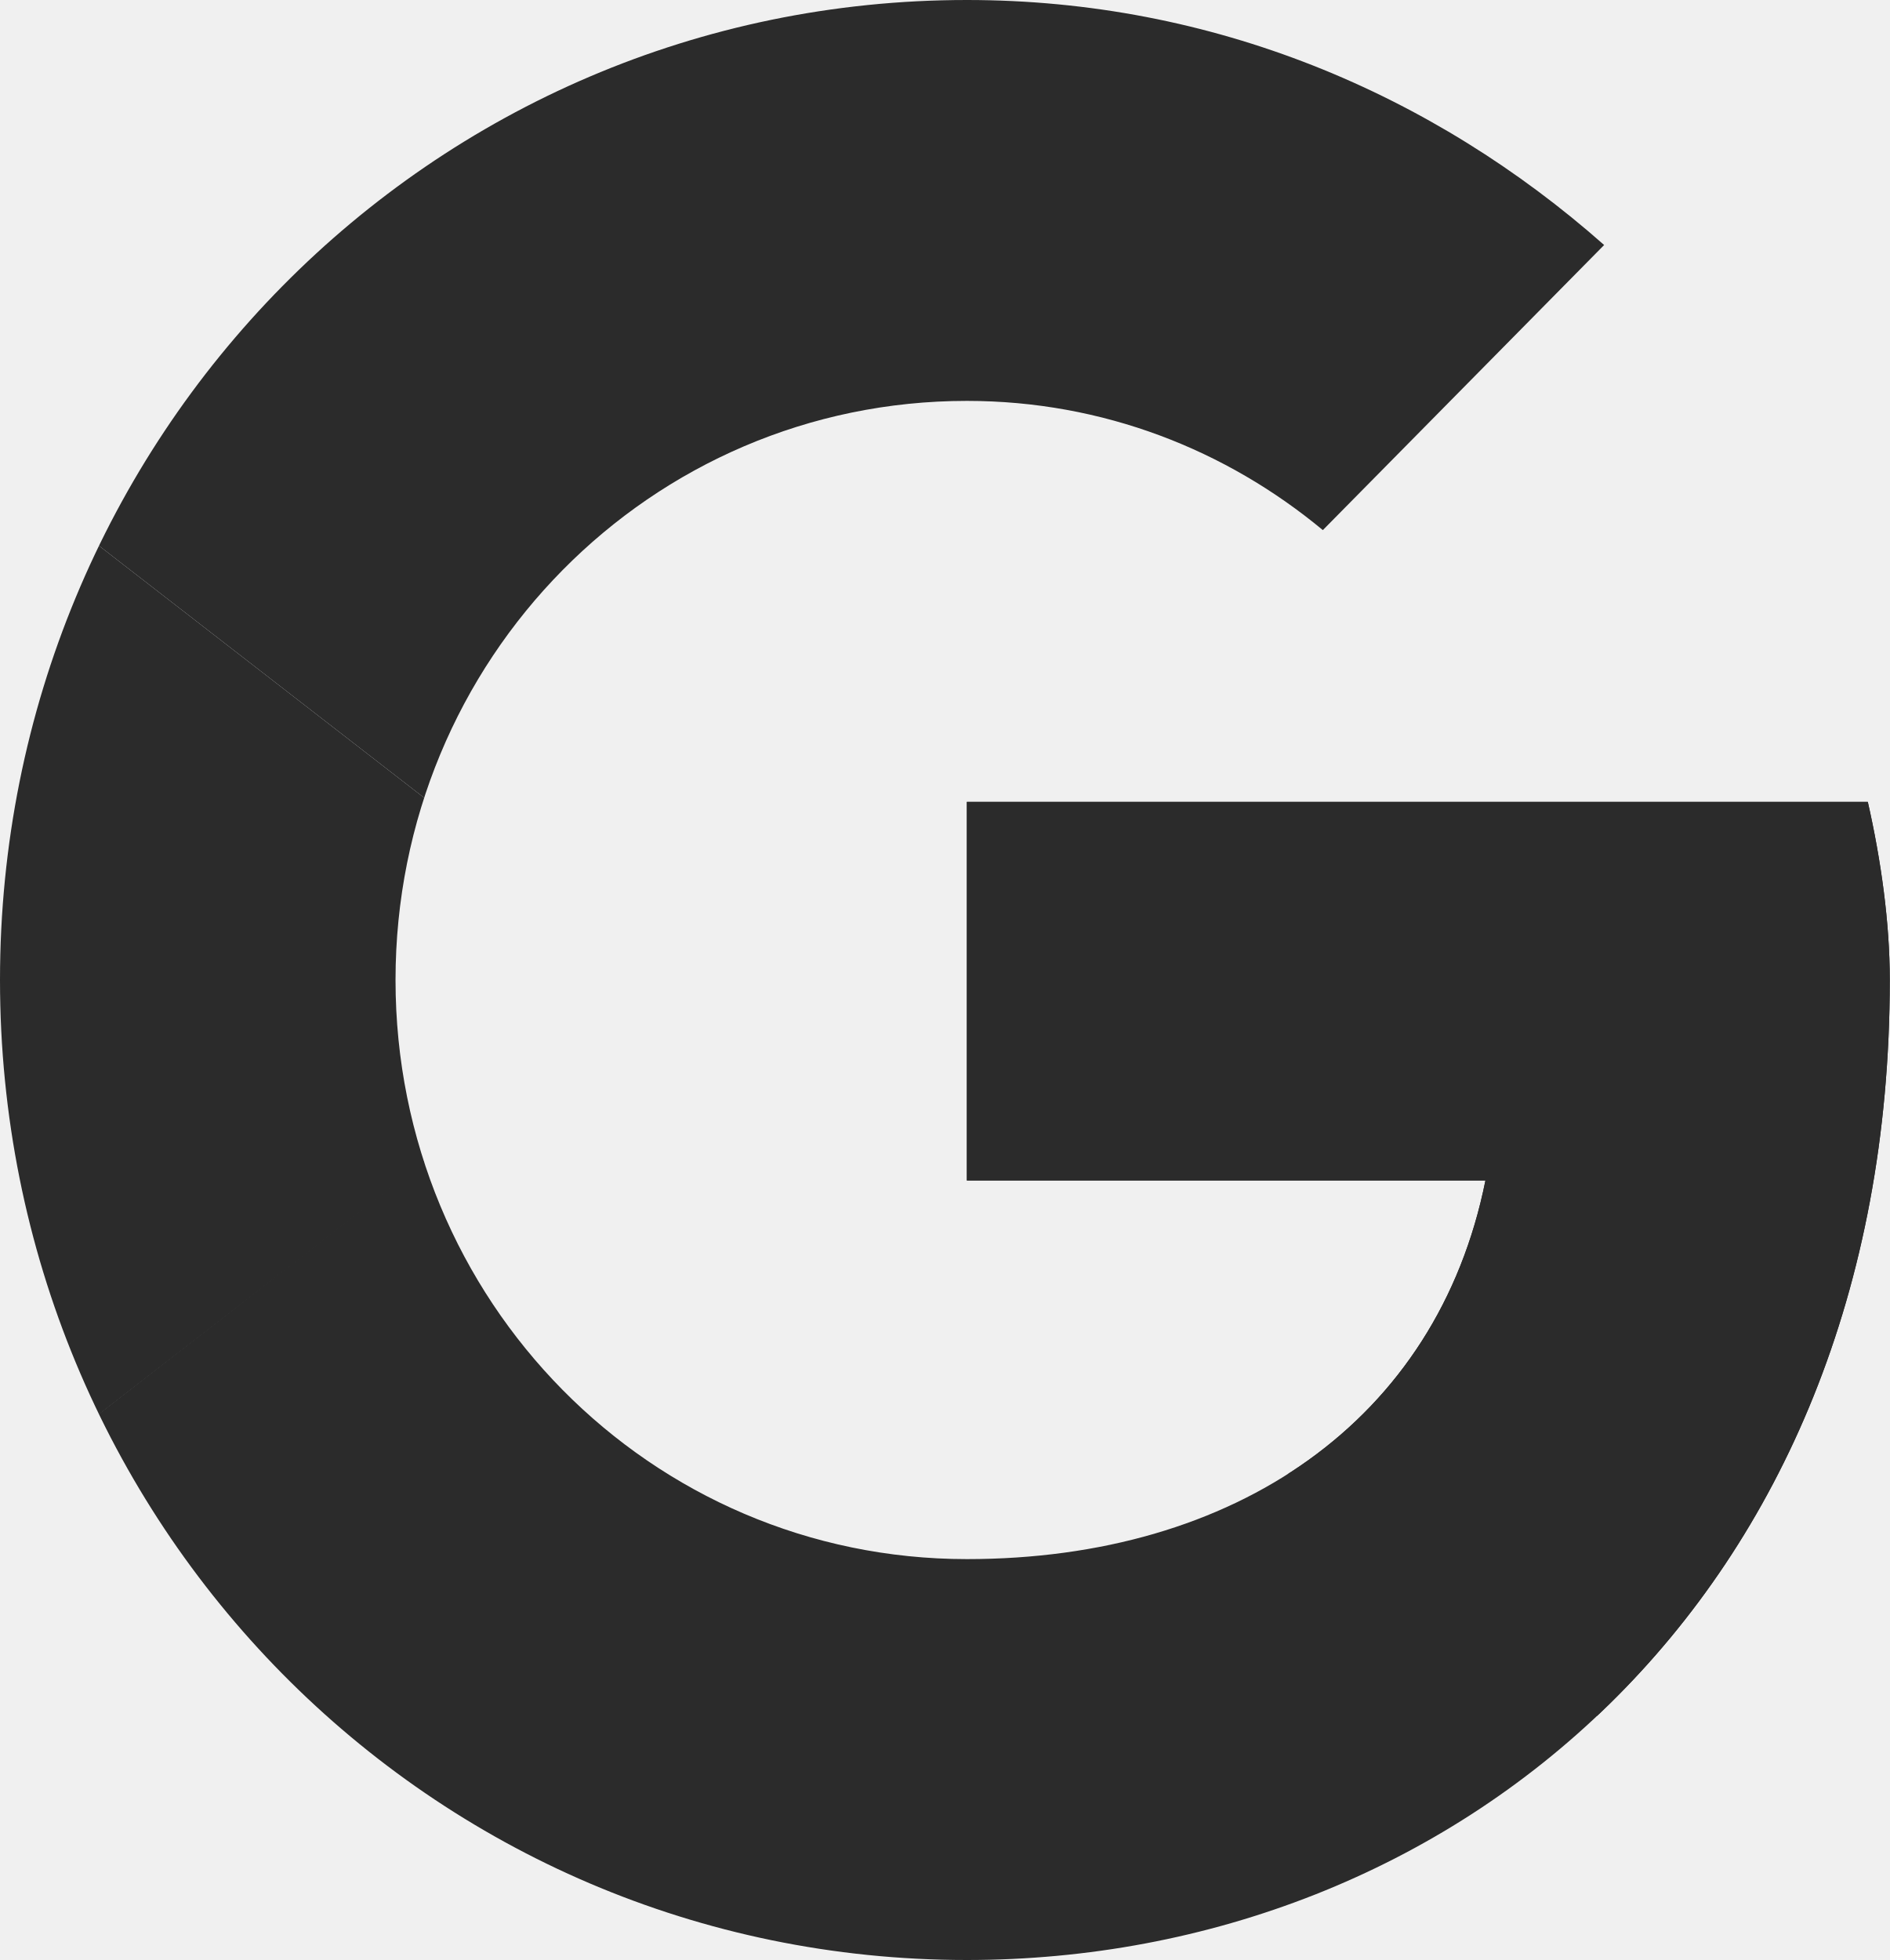
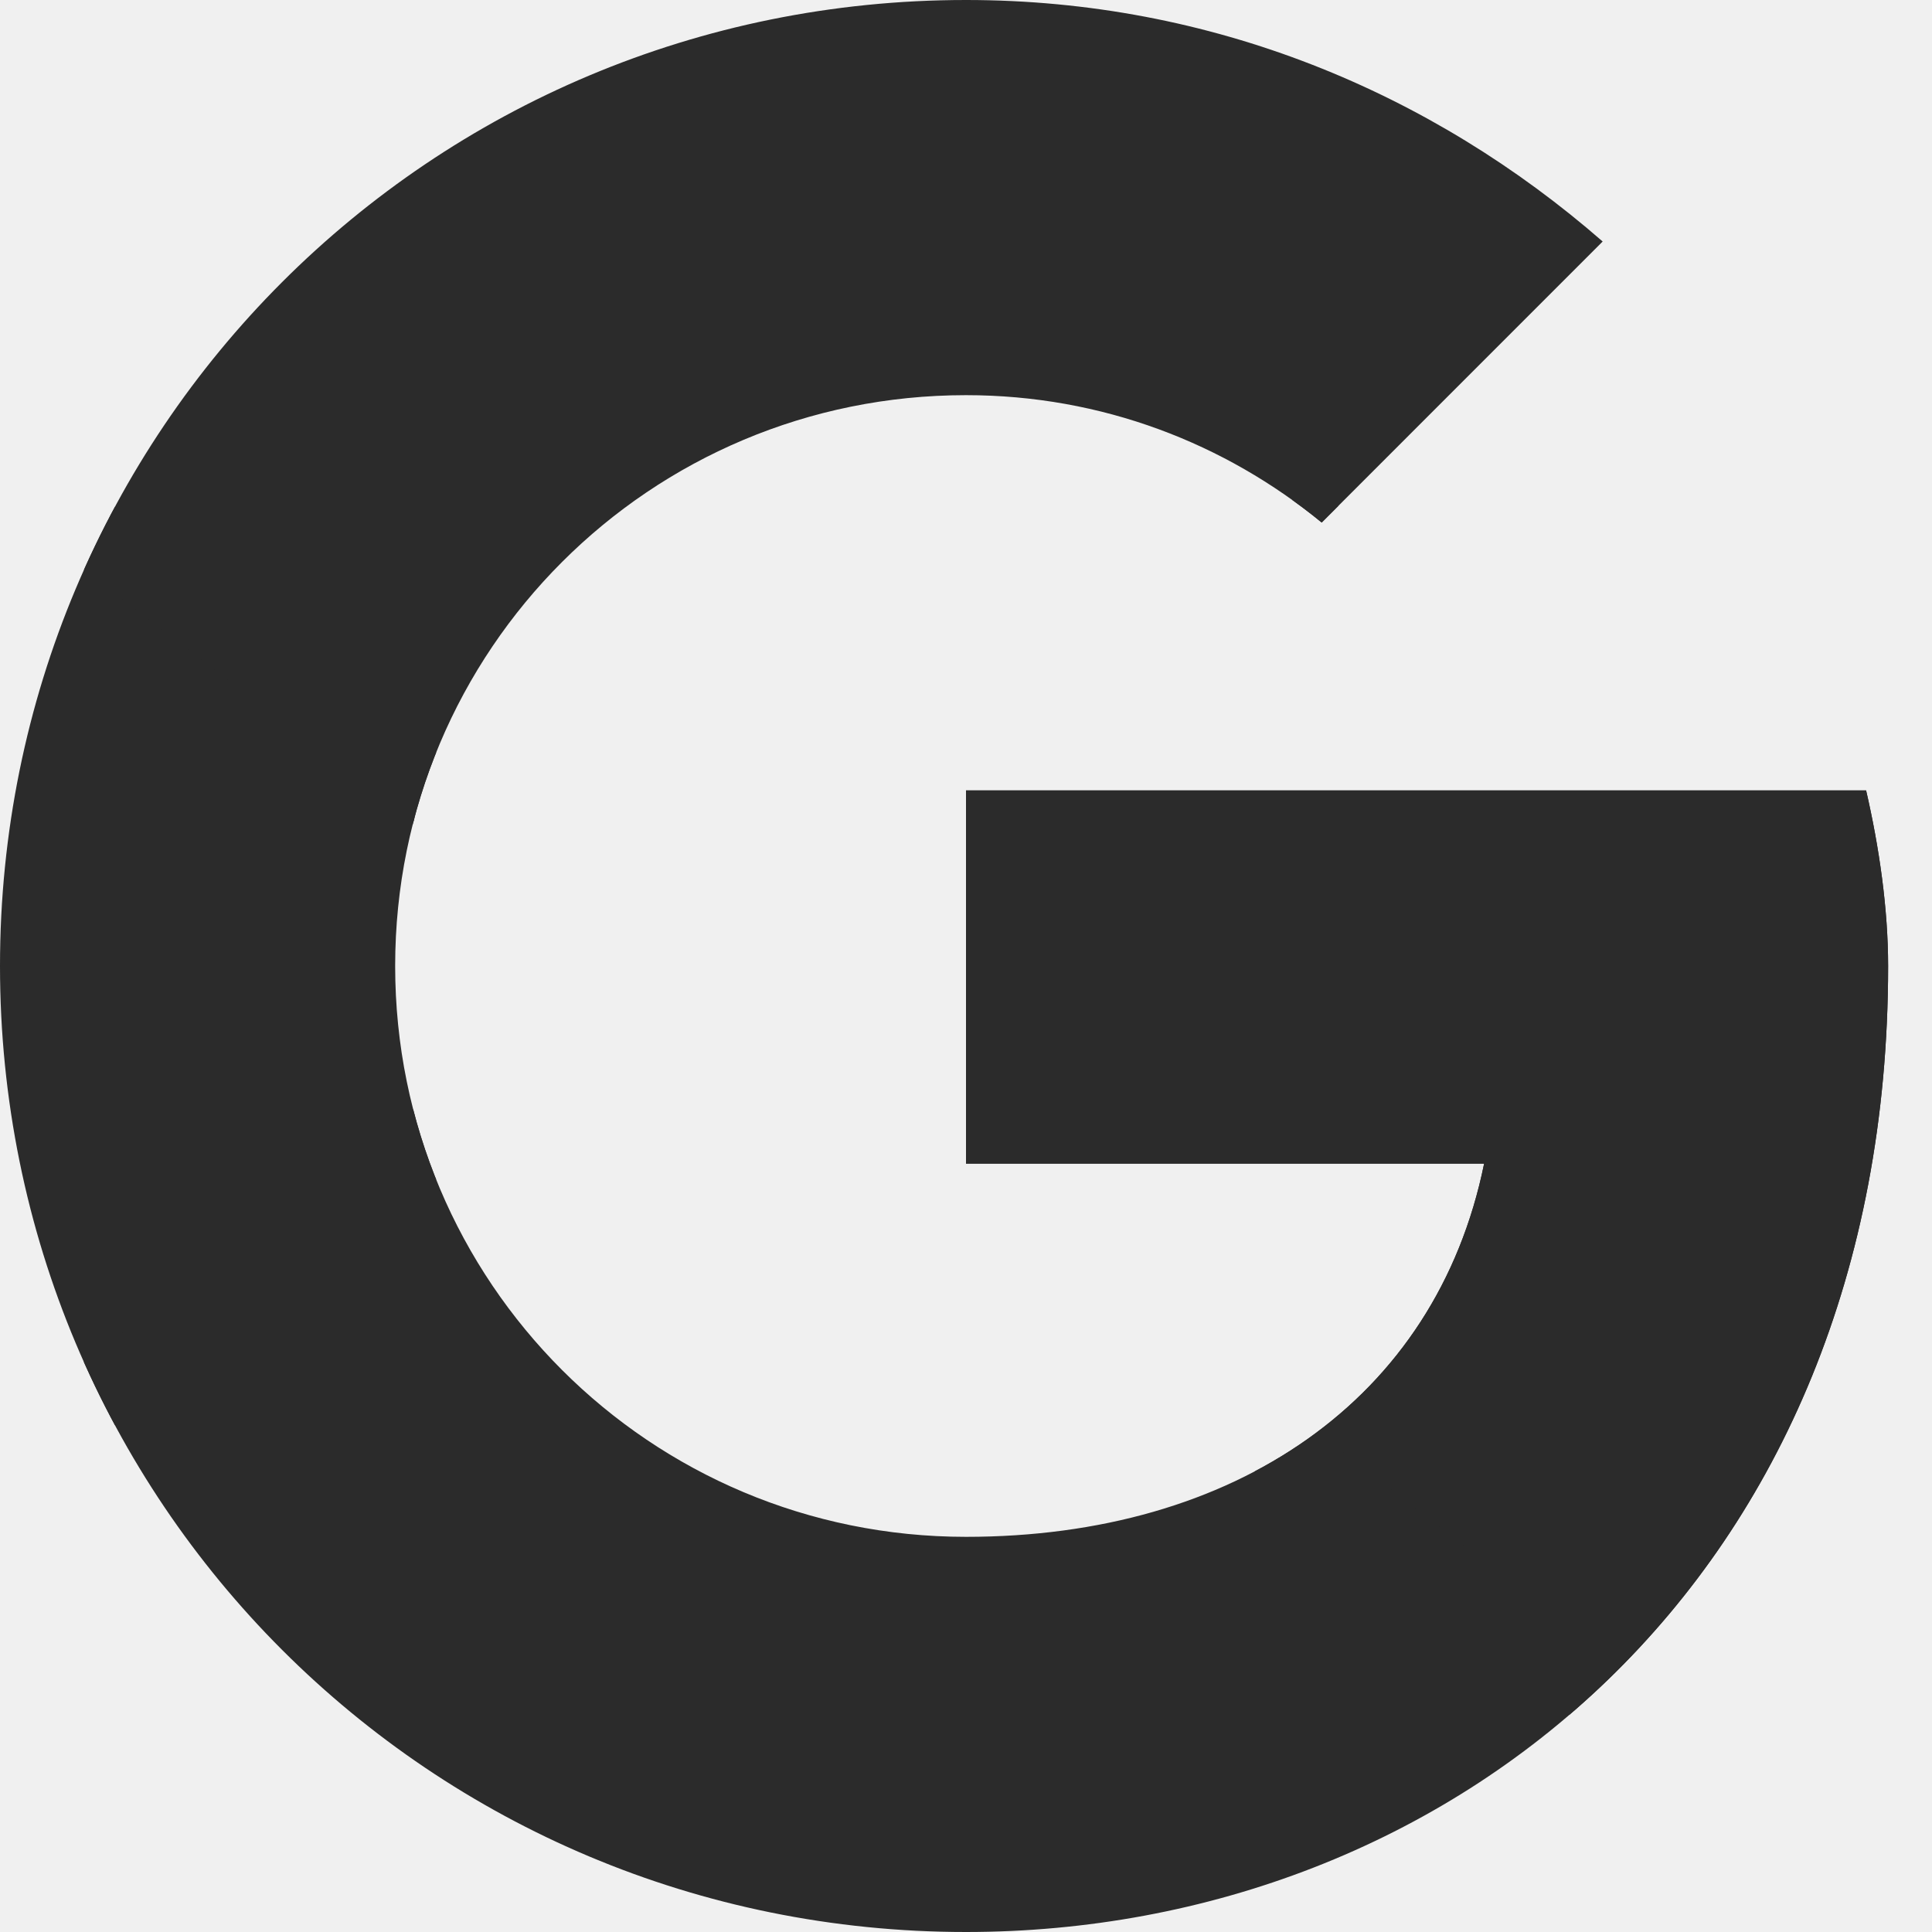
- <svg xmlns="http://www.w3.org/2000/svg" xmlns:xlink="http://www.w3.org/1999/xlink" width="27px" height="28px" viewBox="0 0 27 28" version="1.1">
+ <svg xmlns="http://www.w3.org/2000/svg" xmlns:xlink="http://www.w3.org/1999/xlink" width="28px" height="28px" viewBox="0 0 28 28" version="1.1">
  <defs>
-     <path d="M26.686,11.455 L13.814,11.455 L13.814,16.864 L21.223,16.864 C20.533,20.3 17.644,22.273 13.814,22.273 C9.293,22.273 5.651,18.582 5.651,14 C5.651,9.418 9.293,5.727 13.814,5.727 C15.76,5.727 17.519,6.427 18.9,7.573 L22.919,3.5 C20.47,1.336 17.33,0 13.814,0 C6.153,0 0,6.236 0,14 C0,21.764 6.153,28 13.814,28 C20.721,28 27,22.909 27,14 C27,13.173 26.874,12.282 26.686,11.455 Z" id="path-1" />
-     <path d="M26.686,11.455 L13.814,11.455 L13.814,16.864 L21.223,16.864 C20.533,20.3 17.644,22.273 13.814,22.273 C9.293,22.273 5.651,18.582 5.651,14 C5.651,9.418 9.293,5.727 13.814,5.727 C15.76,5.727 17.519,6.427 18.9,7.573 L22.919,3.5 C20.47,1.336 17.33,0 13.814,0 C6.153,0 0,6.236 0,14 C0,21.764 6.153,28 13.814,28 C20.721,28 27,22.909 27,14 C27,13.173 26.874,12.282 26.686,11.455 Z" id="path-3" />
-     <path d="M26.686,11.455 L13.814,11.455 L13.814,16.864 L21.223,16.864 C20.533,20.3 17.644,22.273 13.814,22.273 C9.293,22.273 5.651,18.582 5.651,14 C5.651,9.418 9.293,5.727 13.814,5.727 C15.76,5.727 17.519,6.427 18.9,7.573 L22.919,3.5 C20.47,1.336 17.33,0 13.814,0 C6.153,0 0,6.236 0,14 C0,21.764 6.153,28 13.814,28 C20.721,28 27,22.909 27,14 C27,13.173 26.874,12.282 26.686,11.455 Z" id="path-5" />
-     <path d="M26.686,11.455 L13.814,11.455 L13.814,16.864 L21.223,16.864 C20.533,20.3 17.644,22.273 13.814,22.273 C9.293,22.273 5.651,18.582 5.651,14 C5.651,9.418 9.293,5.727 13.814,5.727 C15.76,5.727 17.519,6.427 18.9,7.573 L22.919,3.5 C20.47,1.336 17.33,0 13.814,0 C6.153,0 0,6.236 0,14 C0,21.764 6.153,28 13.814,28 C20.721,28 27,22.909 27,14 C27,13.173 26.874,12.282 26.686,11.455 Z" id="path-7" />
+     <path d="M27.045,11.455 L14,11.455 L14,16.864 L21.509,16.864 C20.809,20.3 17.882,22.273 14,22.273 C9.418,22.273 5.727,18.582 5.727,14 C5.727,9.418 9.418,5.727 14,5.727 C15.973,5.727 17.755,6.427 19.155,7.573 L23.227,3.5 C20.745,1.336 17.564,0 14,0 C6.236,0 0,6.236 0,14 C0,21.764 6.236,28 14,28 C21,28 27.364,22.909 27.364,14 C27.364,13.173 27.236,12.282 27.045,11.455 Z" id="path-1" />
+     <path d="M27.045,11.455 L14,11.455 L14,16.864 L21.509,16.864 C20.809,20.3 17.882,22.273 14,22.273 C9.418,22.273 5.727,18.582 5.727,14 C5.727,9.418 9.418,5.727 14,5.727 C15.973,5.727 17.755,6.427 19.155,7.573 L23.227,3.5 C20.745,1.336 17.564,0 14,0 C6.236,0 0,6.236 0,14 C0,21.764 6.236,28 14,28 C21,28 27.364,22.909 27.364,14 C27.364,13.173 27.236,12.282 27.045,11.455 Z" id="path-3" />
+     <path d="M27.045,11.455 L14,11.455 L14,16.864 L21.509,16.864 C20.809,20.3 17.882,22.273 14,22.273 C9.418,22.273 5.727,18.582 5.727,14 C5.727,9.418 9.418,5.727 14,5.727 C15.973,5.727 17.755,6.427 19.155,7.573 L23.227,3.5 C20.745,1.336 17.564,0 14,0 C6.236,0 0,6.236 0,14 C0,21.764 6.236,28 14,28 C21,28 27.364,22.909 27.364,14 C27.364,13.173 27.236,12.282 27.045,11.455 Z" id="path-5" />
+     <path d="M27.045,11.455 L14,11.455 L14,16.864 L21.509,16.864 C20.809,20.3 17.882,22.273 14,22.273 C9.418,22.273 5.727,18.582 5.727,14 C5.727,9.418 9.418,5.727 14,5.727 C15.973,5.727 17.755,6.427 19.155,7.573 L23.227,3.5 C20.745,1.336 17.564,0 14,0 C6.236,0 0,6.236 0,14 C0,21.764 6.236,28 14,28 C21,28 27.364,22.909 27.364,14 C27.364,13.173 27.236,12.282 27.045,11.455 Z" id="path-7" />
  </defs>
-   <g id="insight-mobile" stroke="none" stroke-width="1" fill="none" fill-rule="evenodd">
-     <g id="Mobile---login" transform="translate(-38, -444)">
-       <g id="Body" transform="translate(0, 64)">
-         <g id="Login" transform="translate(7, 366)">
-           <g id="Group" transform="translate(31, 14)">
-             <g id="google_logo">
-               <g id="Clipped">
-                 <mask id="mask-2" fill="white">
-                   <use xlink:href="#path-1" />
-                 </mask>
-                 <g id="a" />
-                 <polygon id="Path" fill="#2B2B2B" mask="url(#mask-2)" points="-1.256 22.273 -1.256 5.727 9.419 14" />
-               </g>
-               <g id="Clipped">
-                 <mask id="mask-4" fill="white">
-                   <use xlink:href="#path-3" />
-                 </mask>
-                 <g id="a" />
-                 <polygon id="Path" fill="#2B2B2B" mask="url(#mask-4)" points="-1.256 5.727 9.419 14 13.814 10.118 28.884 7.636 28.884 -1.273 -1.256 -1.273" />
-               </g>
-               <g id="Clipped">
-                 <mask id="mask-6" fill="white">
-                   <use xlink:href="#path-5" />
-                 </mask>
-                 <g id="a" />
-                 <polygon id="Path" fill="#2B2B2B" mask="url(#mask-6)" points="-1.256 22.273 17.581 7.636 22.542 8.273 28.884 -1.273 28.884 29.273 -1.256 29.273" />
-               </g>
-               <g id="Clipped">
-                 <mask id="mask-8" fill="white">
-                   <use xlink:href="#path-7" />
-                 </mask>
-                 <g id="a" />
-                 <polygon id="Path" fill="#2B2B2B" mask="url(#mask-8)" points="28.884 29.273 9.419 14 6.907 12.091 28.884 5.727" />
-               </g>
-             </g>
-           </g>
+   <g id="insight-desktop" stroke="none" stroke-width="1" fill="none" fill-rule="evenodd">
+     <g id="Desktop---login" transform="translate(-505, -815)">
+       <g id="google-logo" transform="translate(505, 815)">
+         <g id="Clipped">
+           <mask id="mask-2" fill="white">
+             <use xlink:href="#path-1" />
+           </mask>
+           <g id="a" />
+           <polygon id="Path" stroke="#2B2B2B" fill="#2B2B2B" mask="url(#mask-2)" points="-1.273 22.273 -1.273 5.727 9.545 14" />
+         </g>
+         <g id="Clipped">
+           <mask id="mask-4" fill="white">
+             <use xlink:href="#path-3" />
+           </mask>
+           <g id="a" />
+           <polygon id="Path" stroke="#2B2B2B" fill="#2B2B2B" mask="url(#mask-4)" points="-1.273 5.727 9.545 14 14 10.118 29.273 7.636 29.273 -1.273 -1.273 -1.273" />
+         </g>
+         <g id="Clipped">
+           <mask id="mask-6" fill="white">
+             <use xlink:href="#path-5" />
+           </mask>
+           <g id="a" />
+           <polygon id="Path" stroke="#2B2B2B" fill="#2B2B2B" mask="url(#mask-6)" points="-1.273 22.273 17.818 7.636 22.845 8.273 29.273 -1.273 29.273 29.273 -1.273 29.273" />
+         </g>
+         <g id="Clipped">
+           <mask id="mask-8" fill="white">
+             <use xlink:href="#path-7" />
+           </mask>
+           <g id="a" />
+           <polygon id="Path" stroke="#2B2B2B" fill="#2B2B2B" mask="url(#mask-8)" points="29.273 29.273 9.545 14 7 12.091 29.273 5.727" />
        </g>
      </g>
    </g>
  </g>
</svg>
